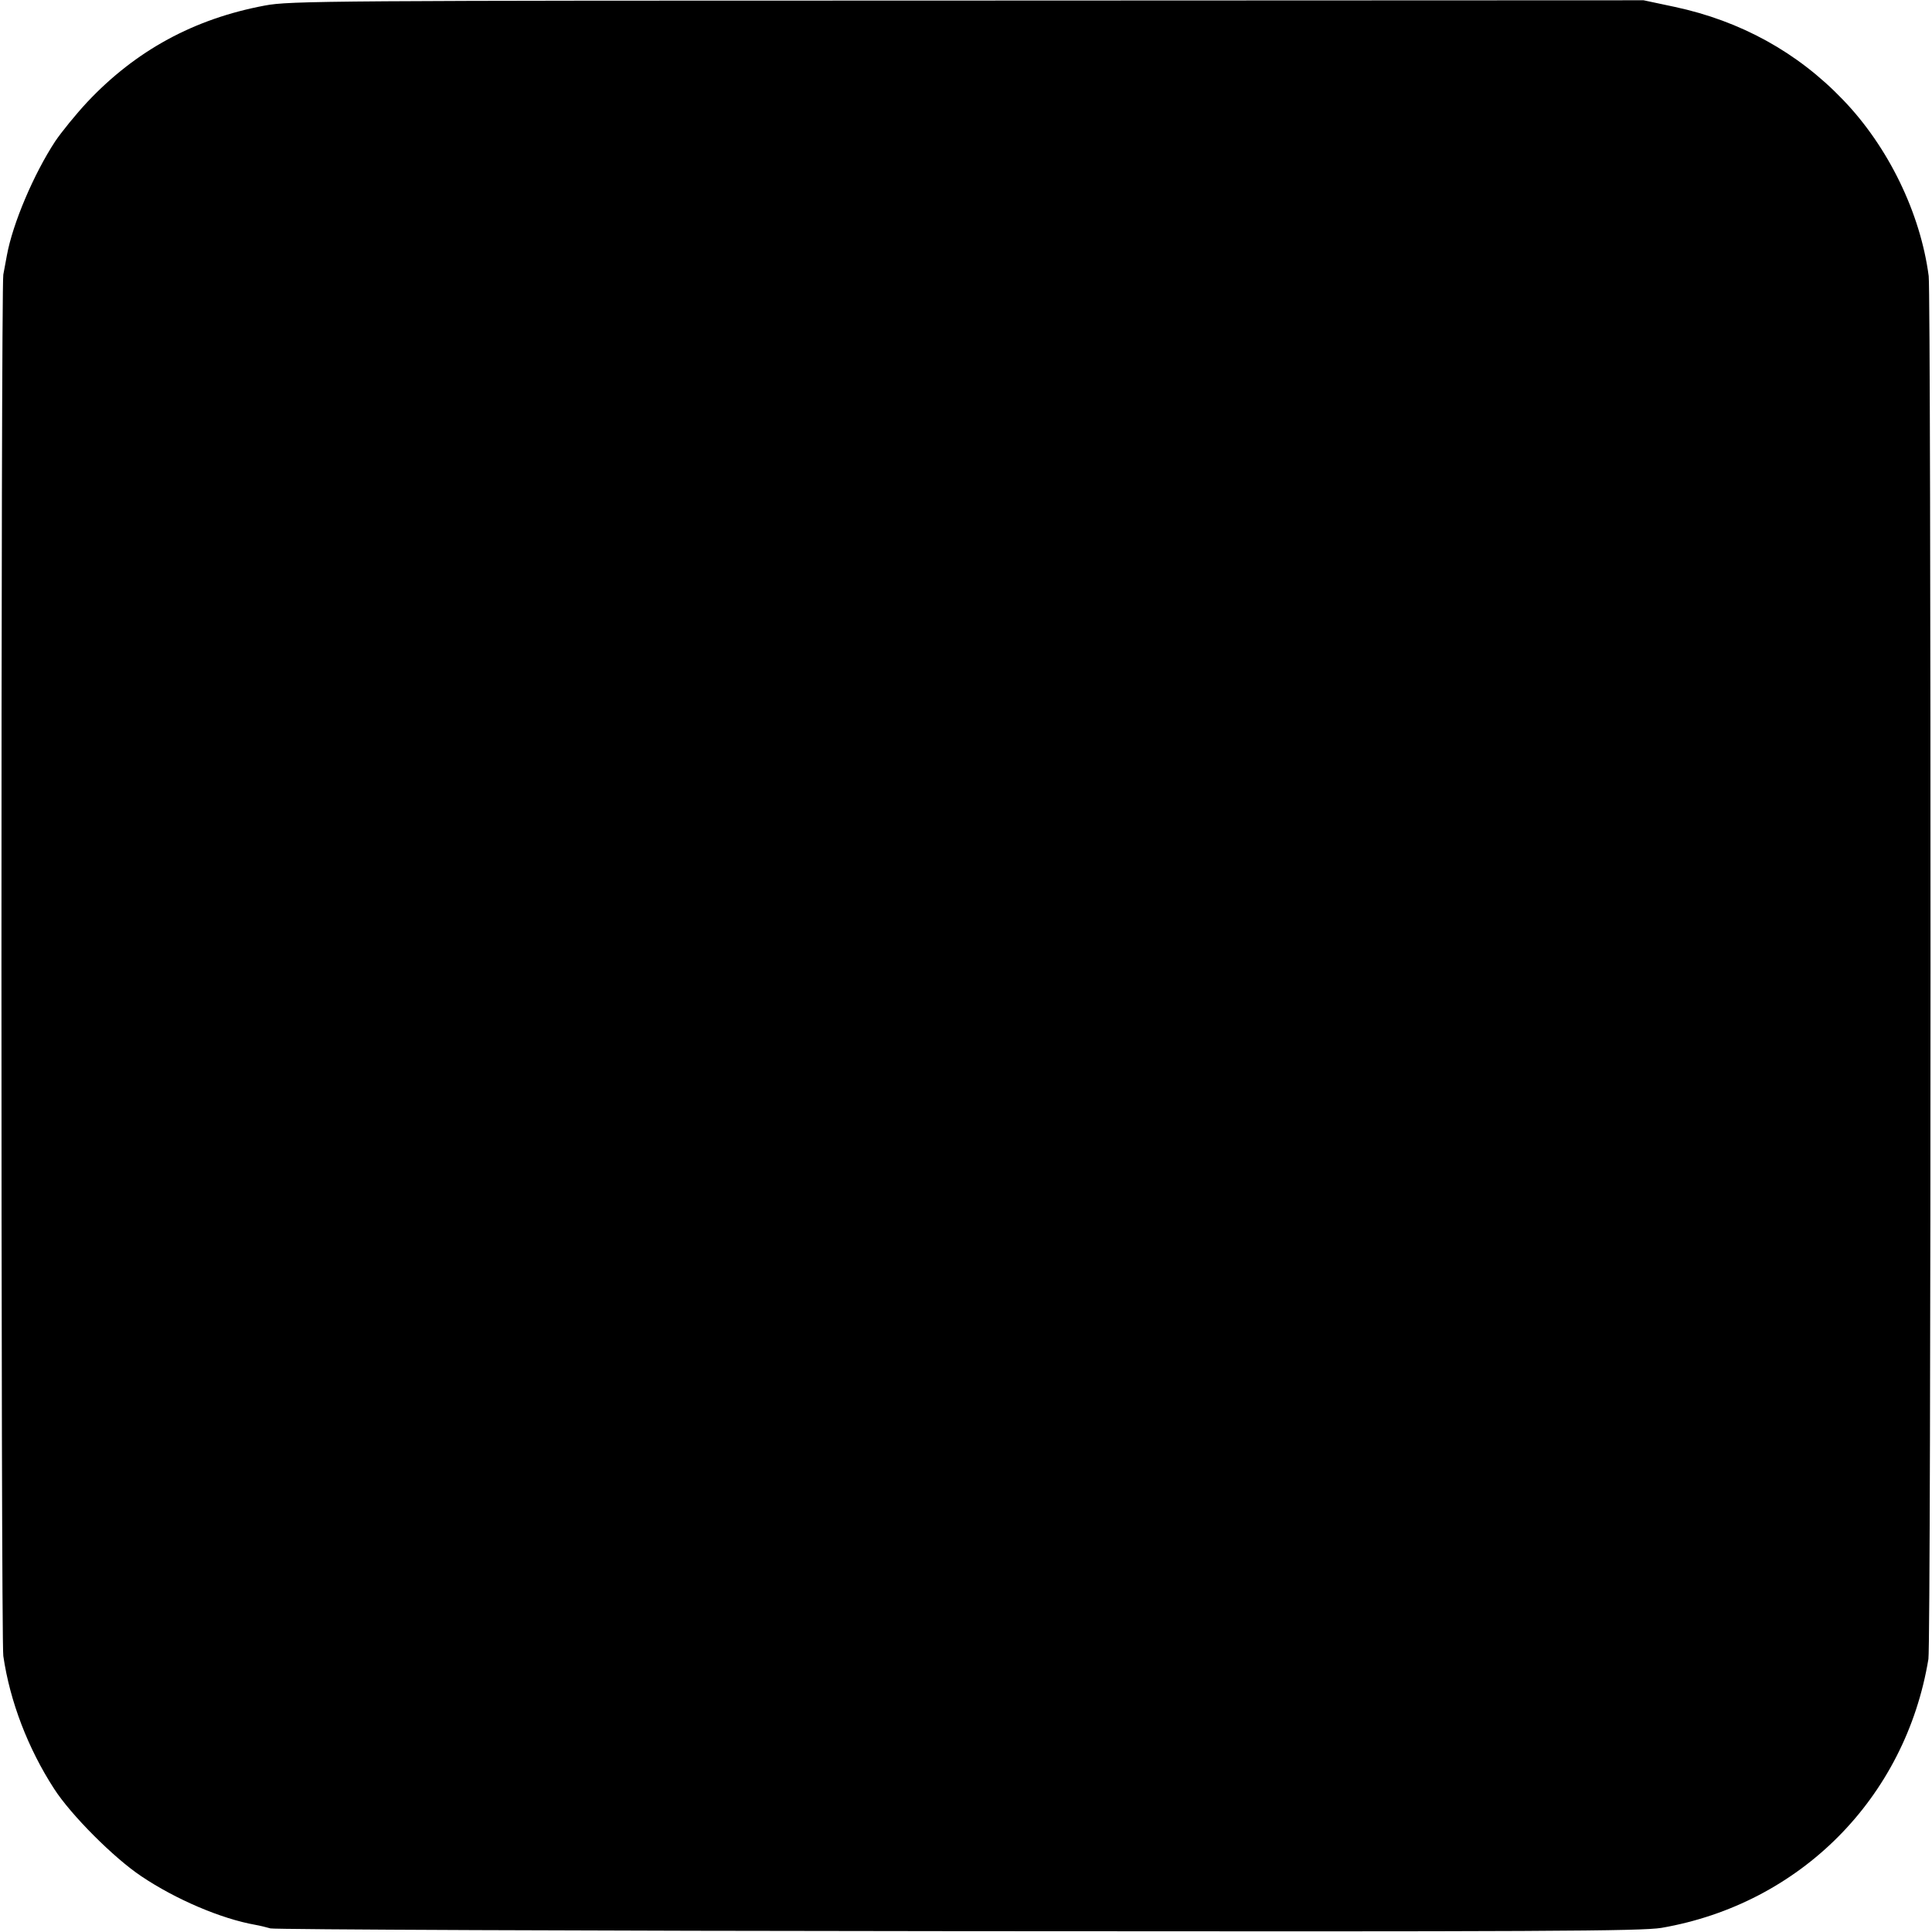
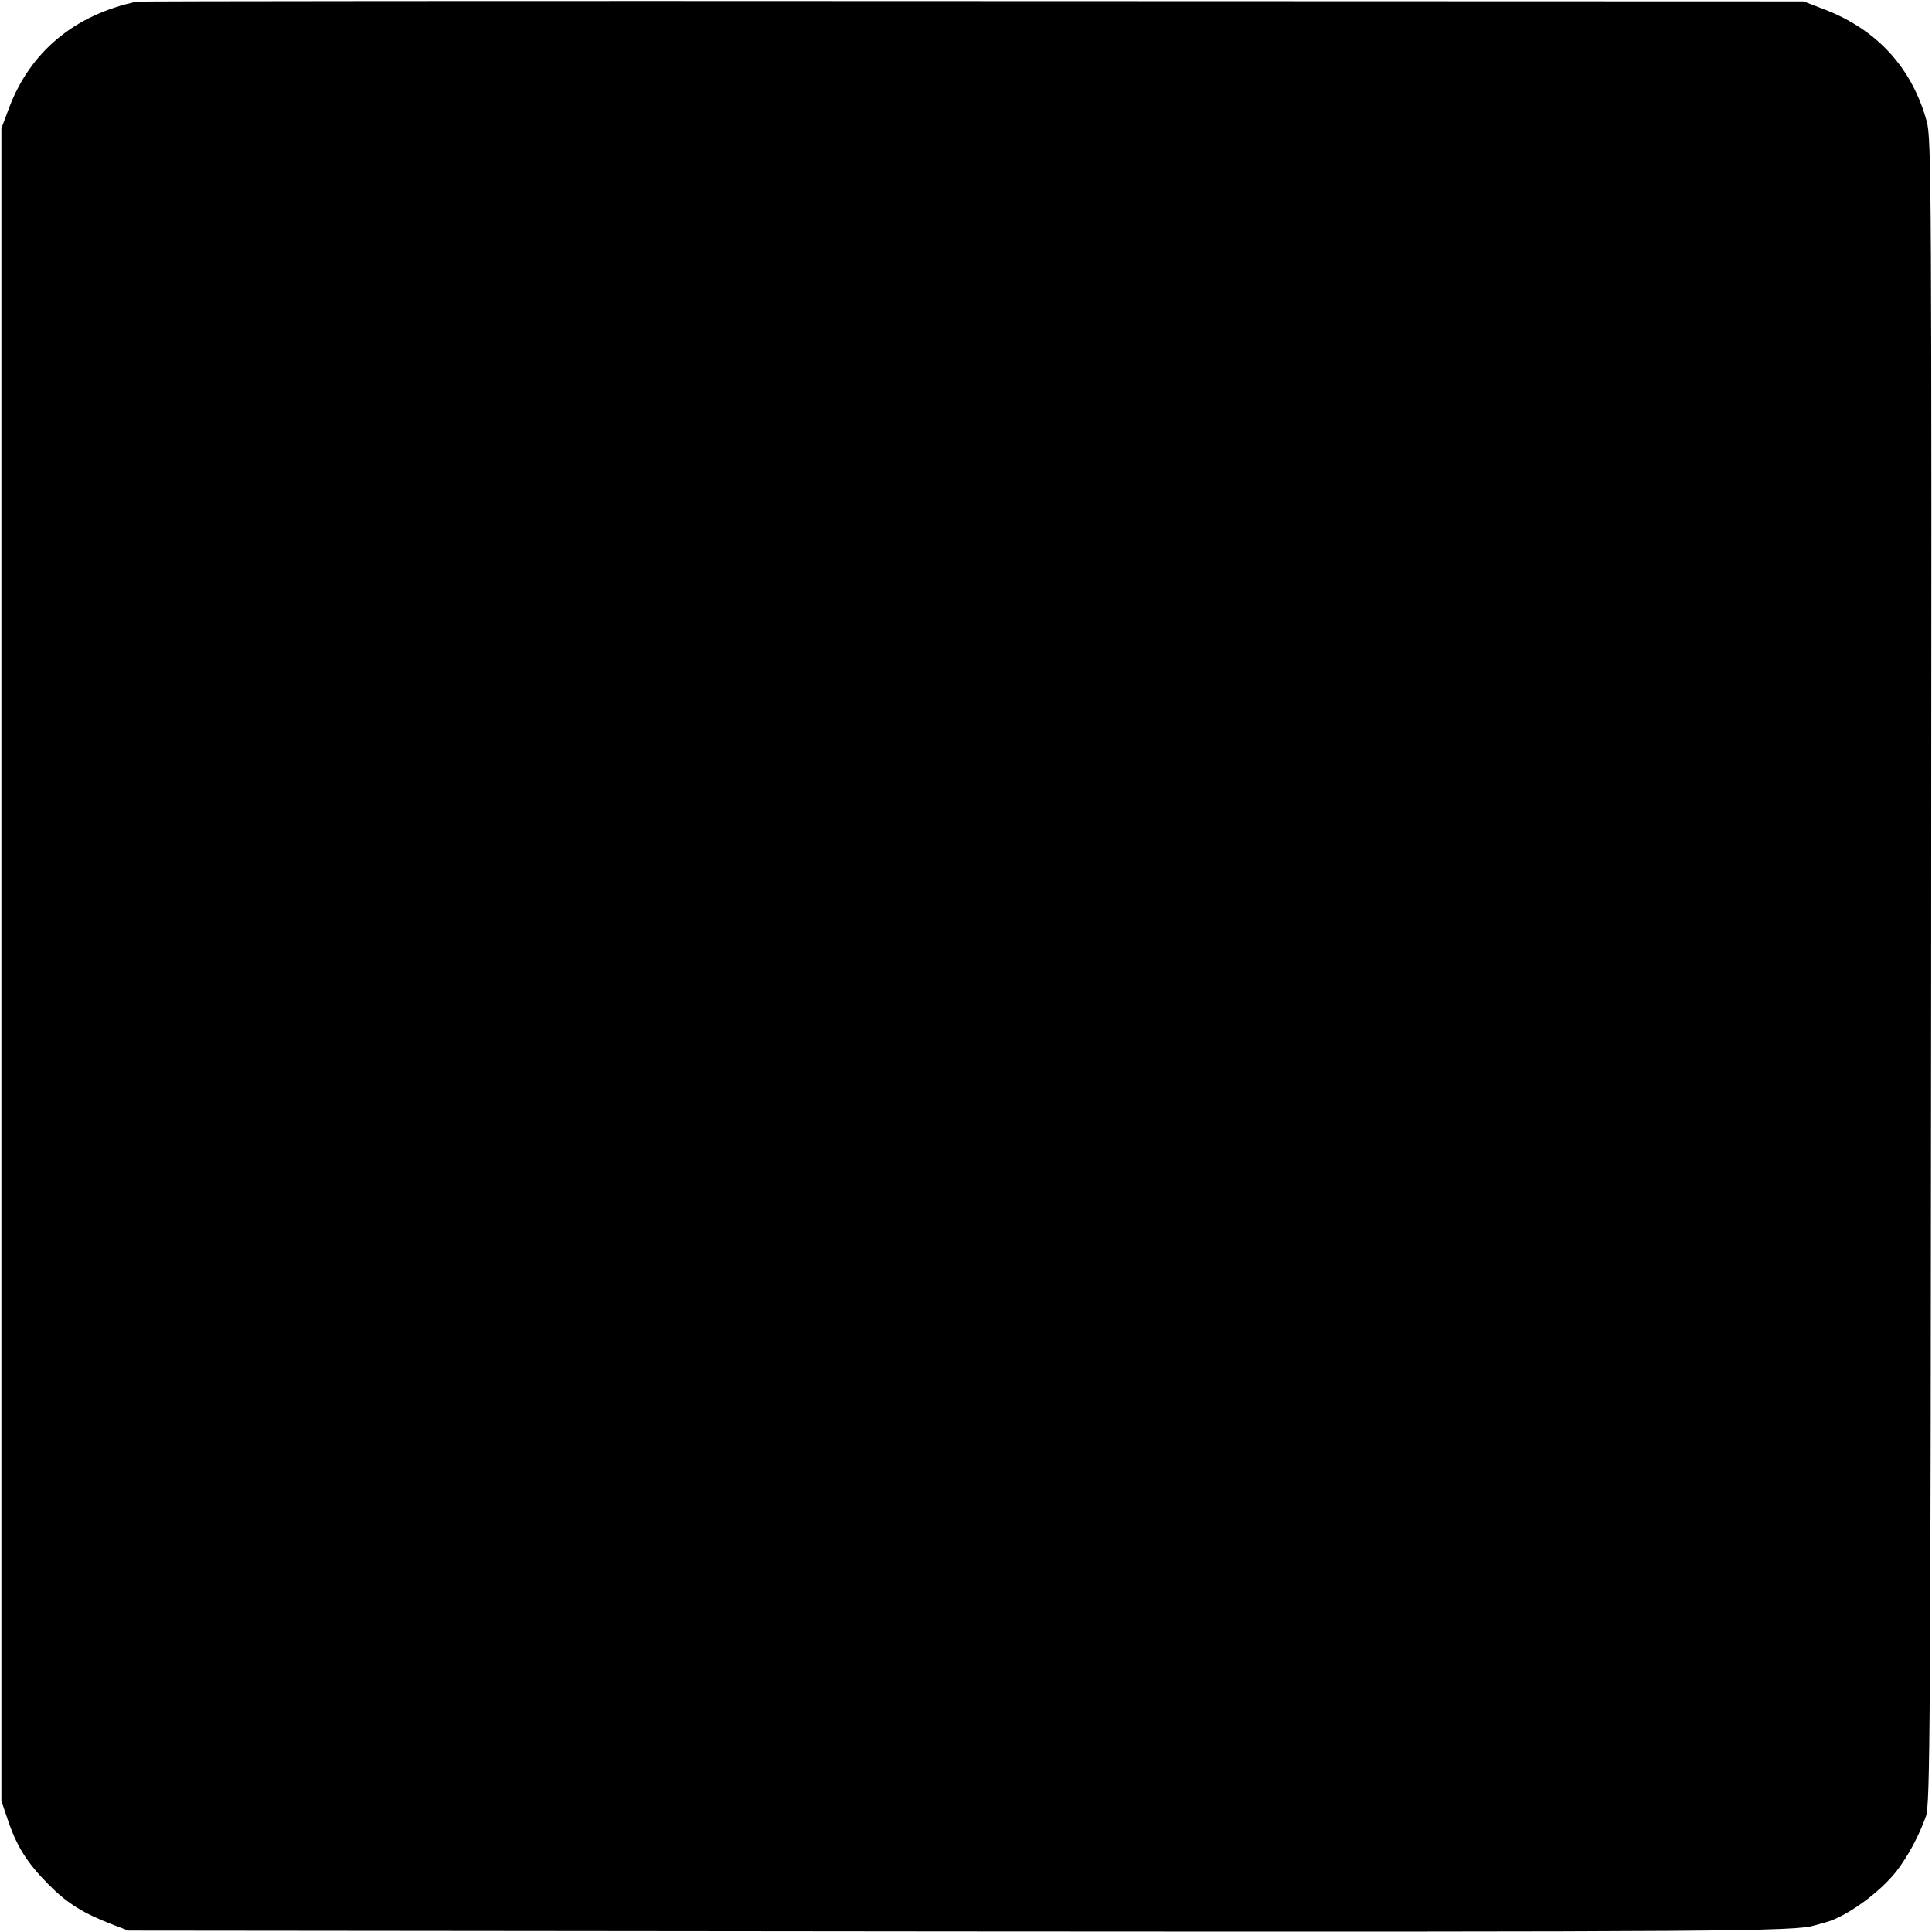
<svg xmlns="http://www.w3.org/2000/svg" version="1.0" width="700pt" height="700pt" viewBox="0 0 700 700" preserveAspectRatio="xMidYMid meet">
  <g transform="translate(0,700) scale(0.1,-0.1)" fill="#000000" stroke="none">
-     <path d="M960 6980 c-257 -48 -468 -163 -644 -350 -41 -44 -93 -108 -116 -142 -78 -119 -154 -298 -175 -413 -3 -16 -9 -48 -13 -70 -9 -50 -9 -4944 0 -5005 24 -165 90 -336 184 -481 61 -95 217 -251 316 -317 125 -84 289 -154 413 -176 17 -3 41 -9 55 -13 14 -4 1134 -9 2490 -10 2124 -2 2477 0 2550 12 503 87 884 471 967 974 10 59 10 4937 1 5011 -30 228 -146 468 -311 639 -165 172 -371 285 -609 336 l-113 24 -2450 -1 c-2316 0 -2455 -1 -2545 -18z" />
+     <path d="M495 6994 c-226 -48 -387 -183 -463 -387 l-27 -72 0 -3030 0 -3030 22 -65 c33 -99 70 -158 147 -236 70 -71 127 -106 236 -148 l55 -21 2999 -3 c2795 -2 3044 0 3111 22 6 1 24 7 40 11 76 21 195 107 257 186 40 52 81 127 106 198 15 42 17 291 19 3061 2 2861 1 3018 -16 3080 -53 194 -180 333 -371 406 l-75 29 -3010 1 c-1655 1 -3019 0 -3030 -2z" />
  </g>
</svg>
